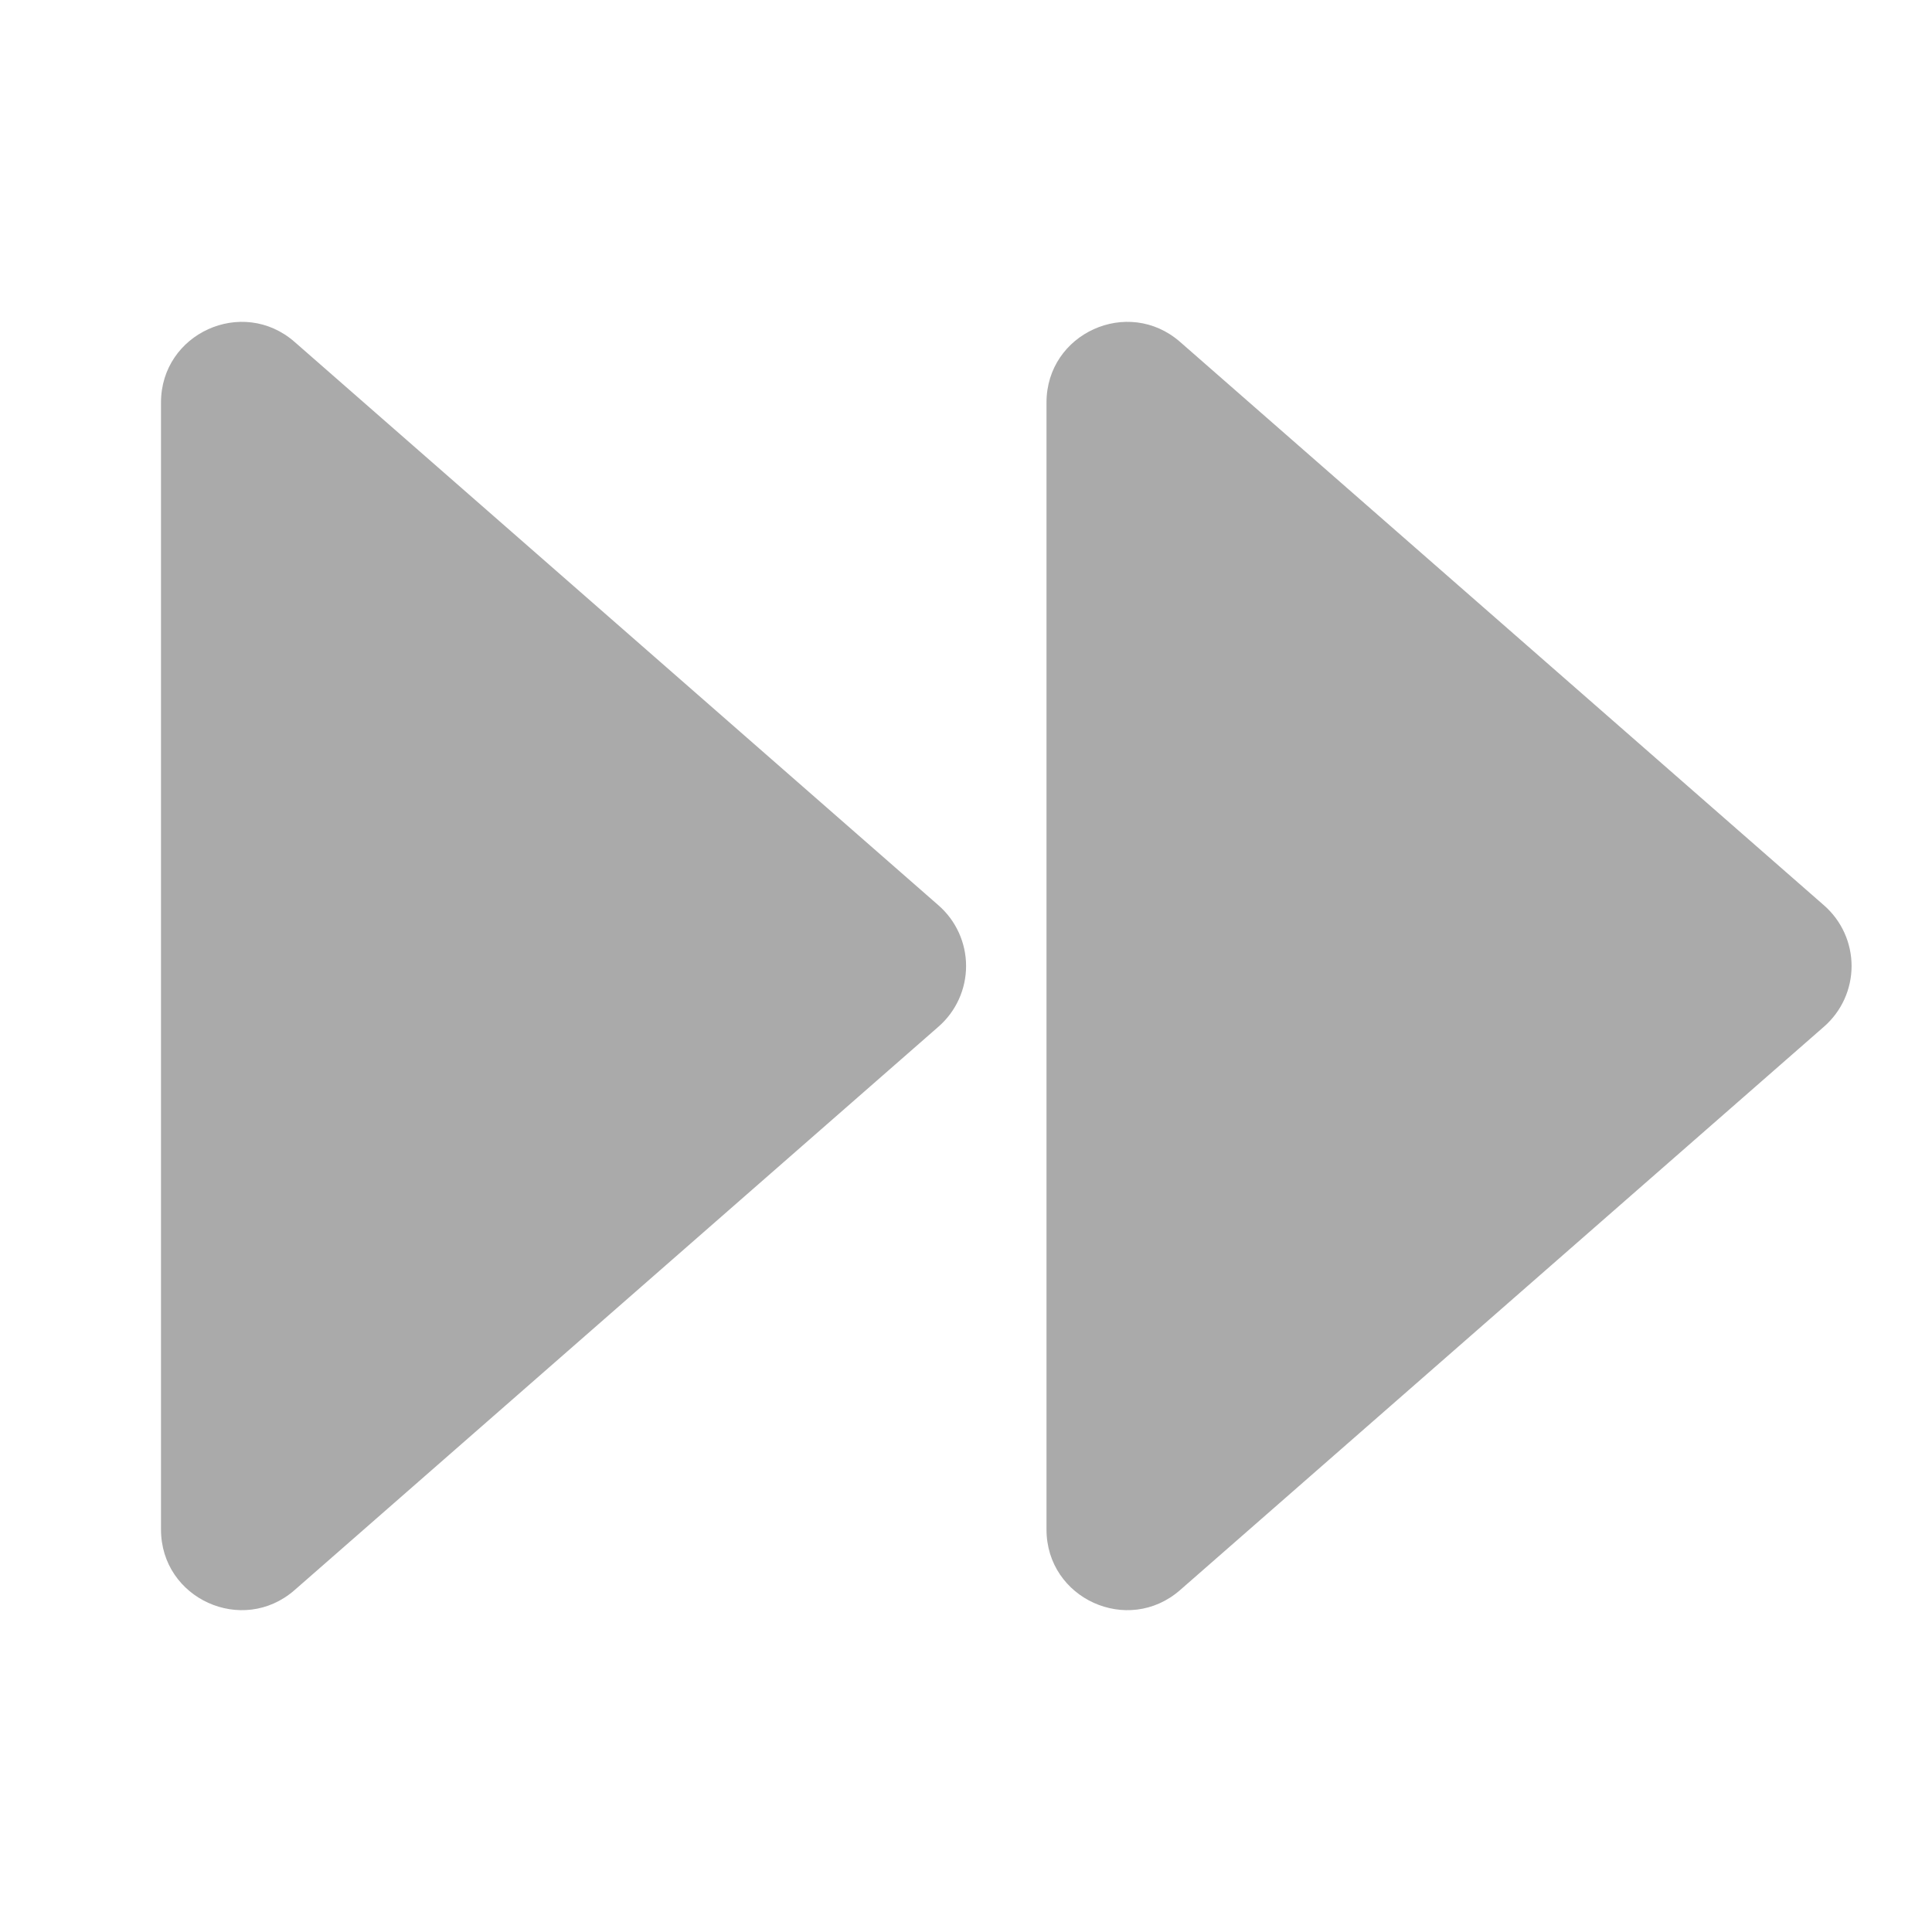
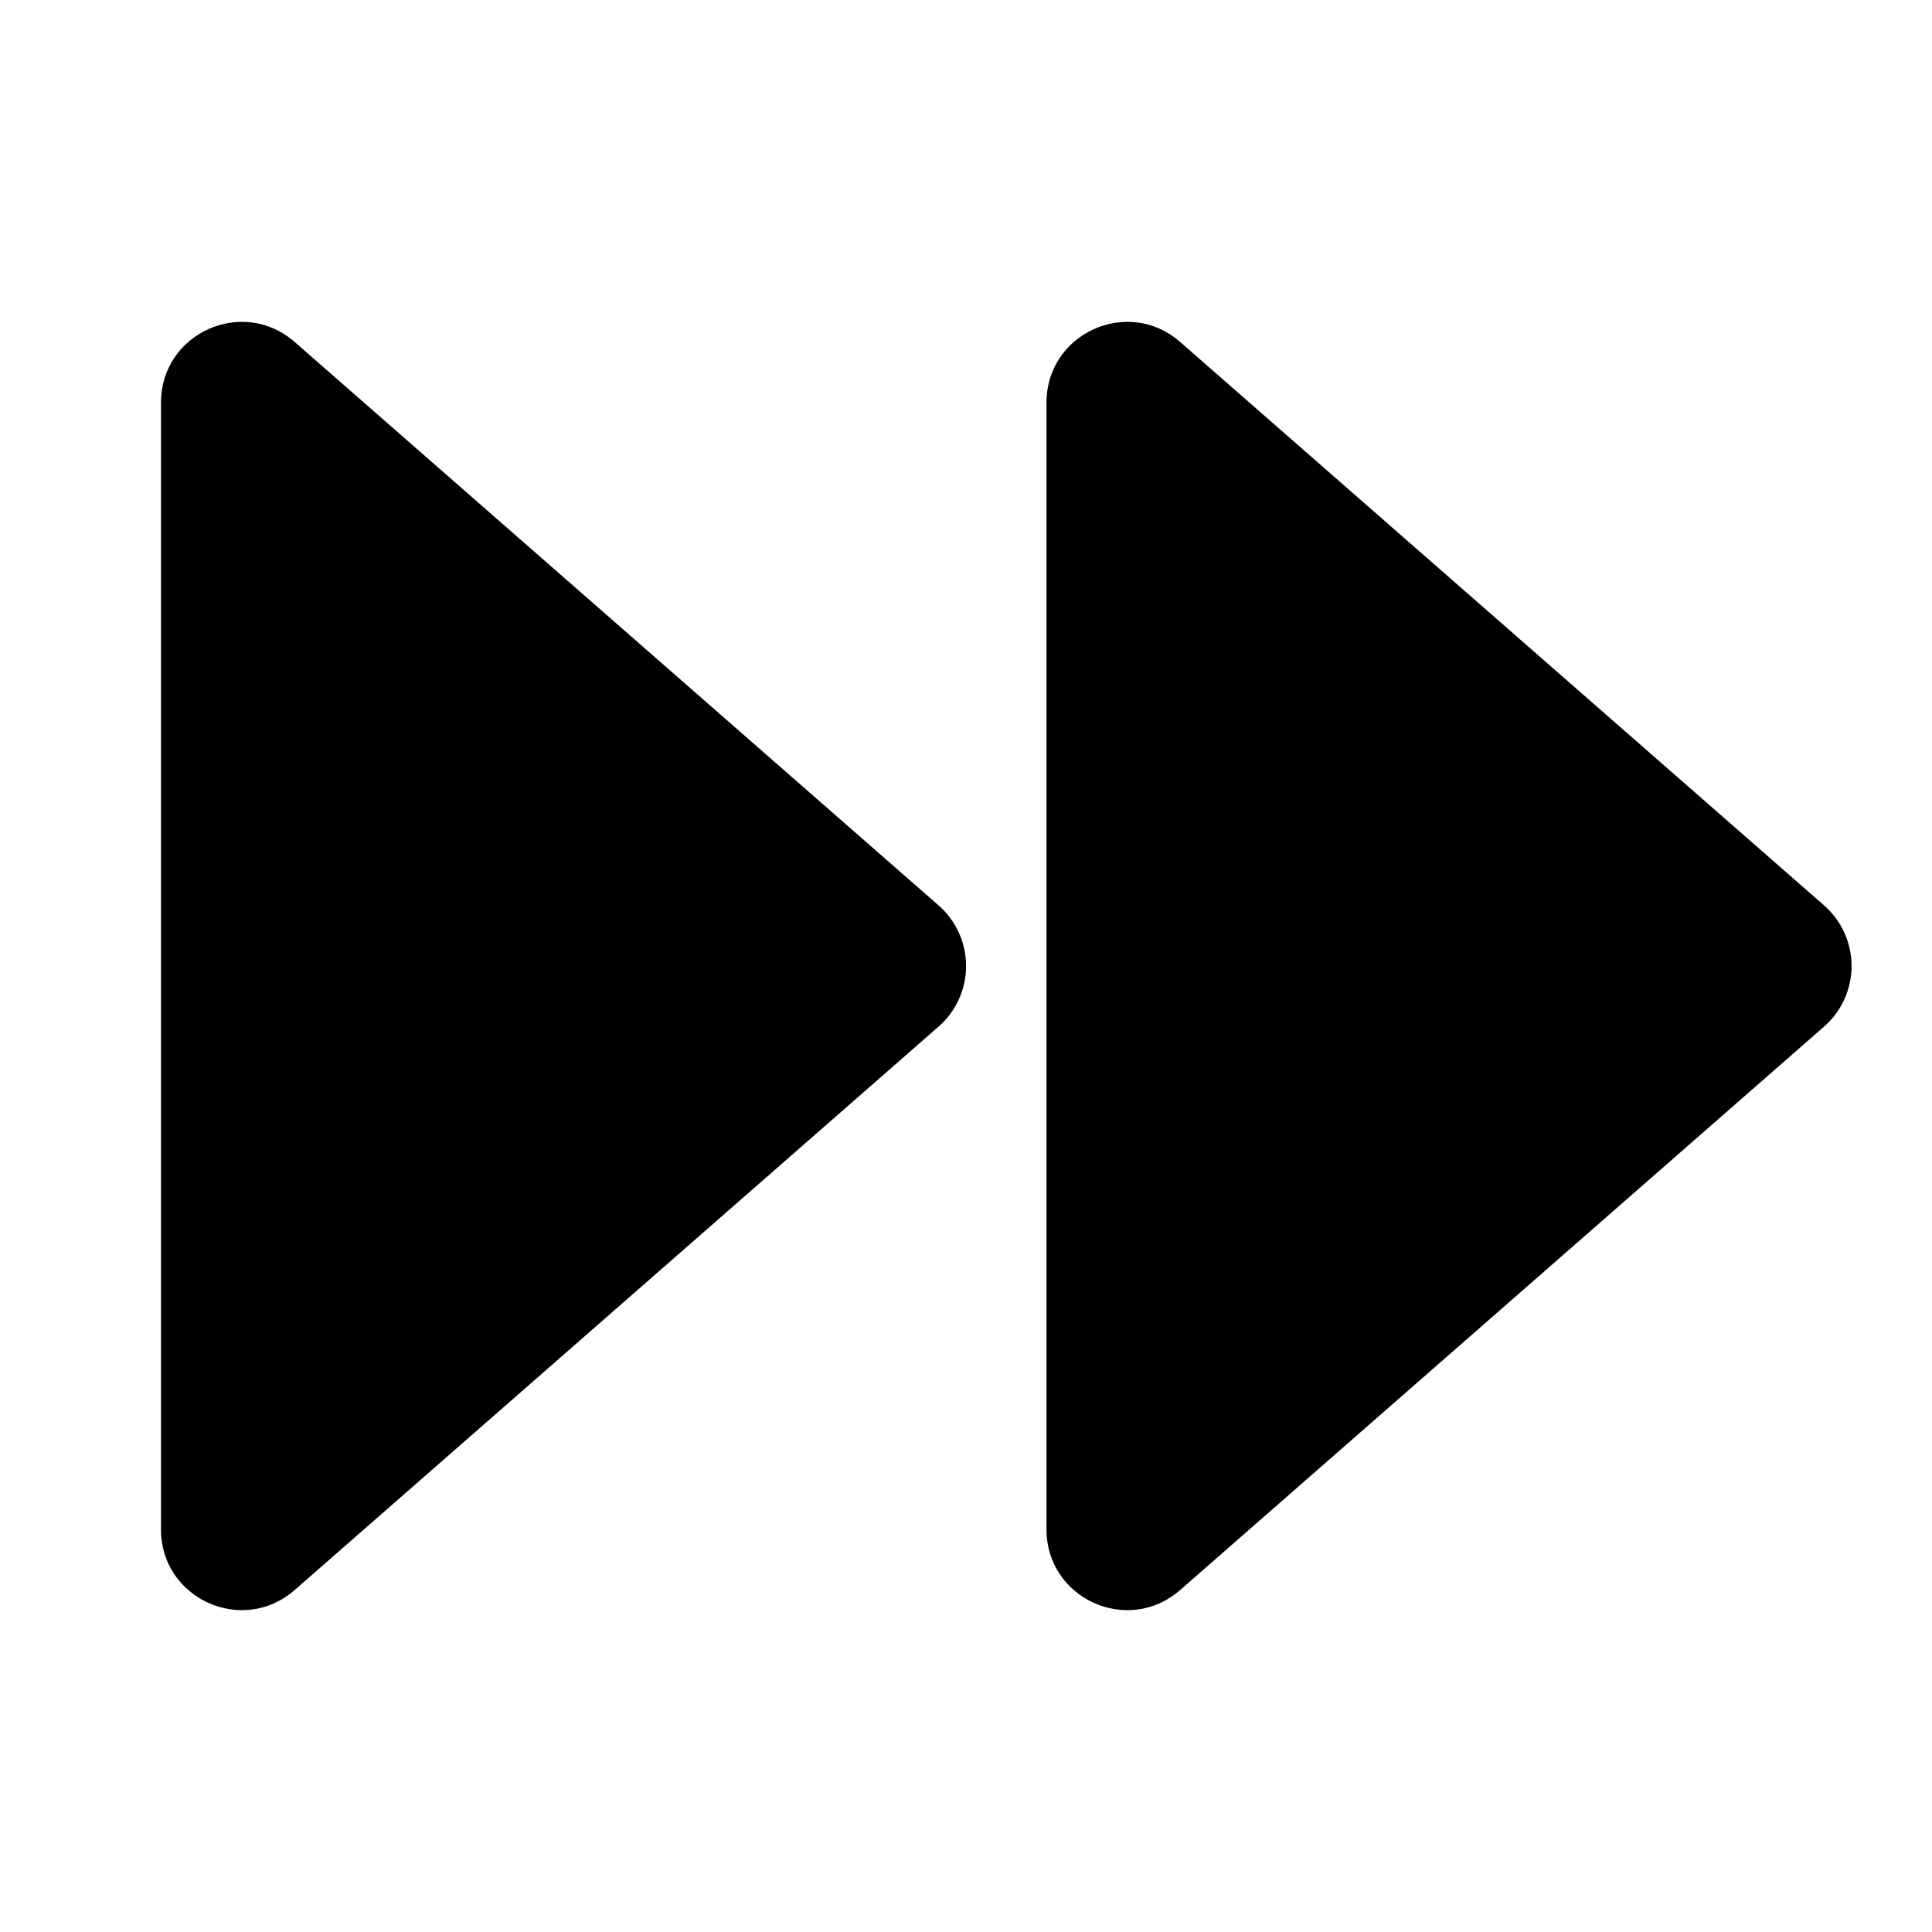
- <svg xmlns="http://www.w3.org/2000/svg" width="24" height="24" viewBox="0 0 24 24" fill="#aaa">
+ <svg xmlns="http://www.w3.org/2000/svg" width="24" height="24" viewBox="0 0 24 24" fill="currentColor">
  <path d="M2 5v14c0 .86 1.012 1.318 1.659 .753l8 -7a1 1 0 0 0 0 -1.506l-8 -7c-.647 -.565 -1.659 -.106 -1.659 .753z" />
  <path d="M13 5v14c0 .86 1.012 1.318 1.659 .753l8 -7a1 1 0 0 0 0 -1.506l-8 -7c-.647 -.565 -1.659 -.106 -1.659 .753z" />
</svg>
